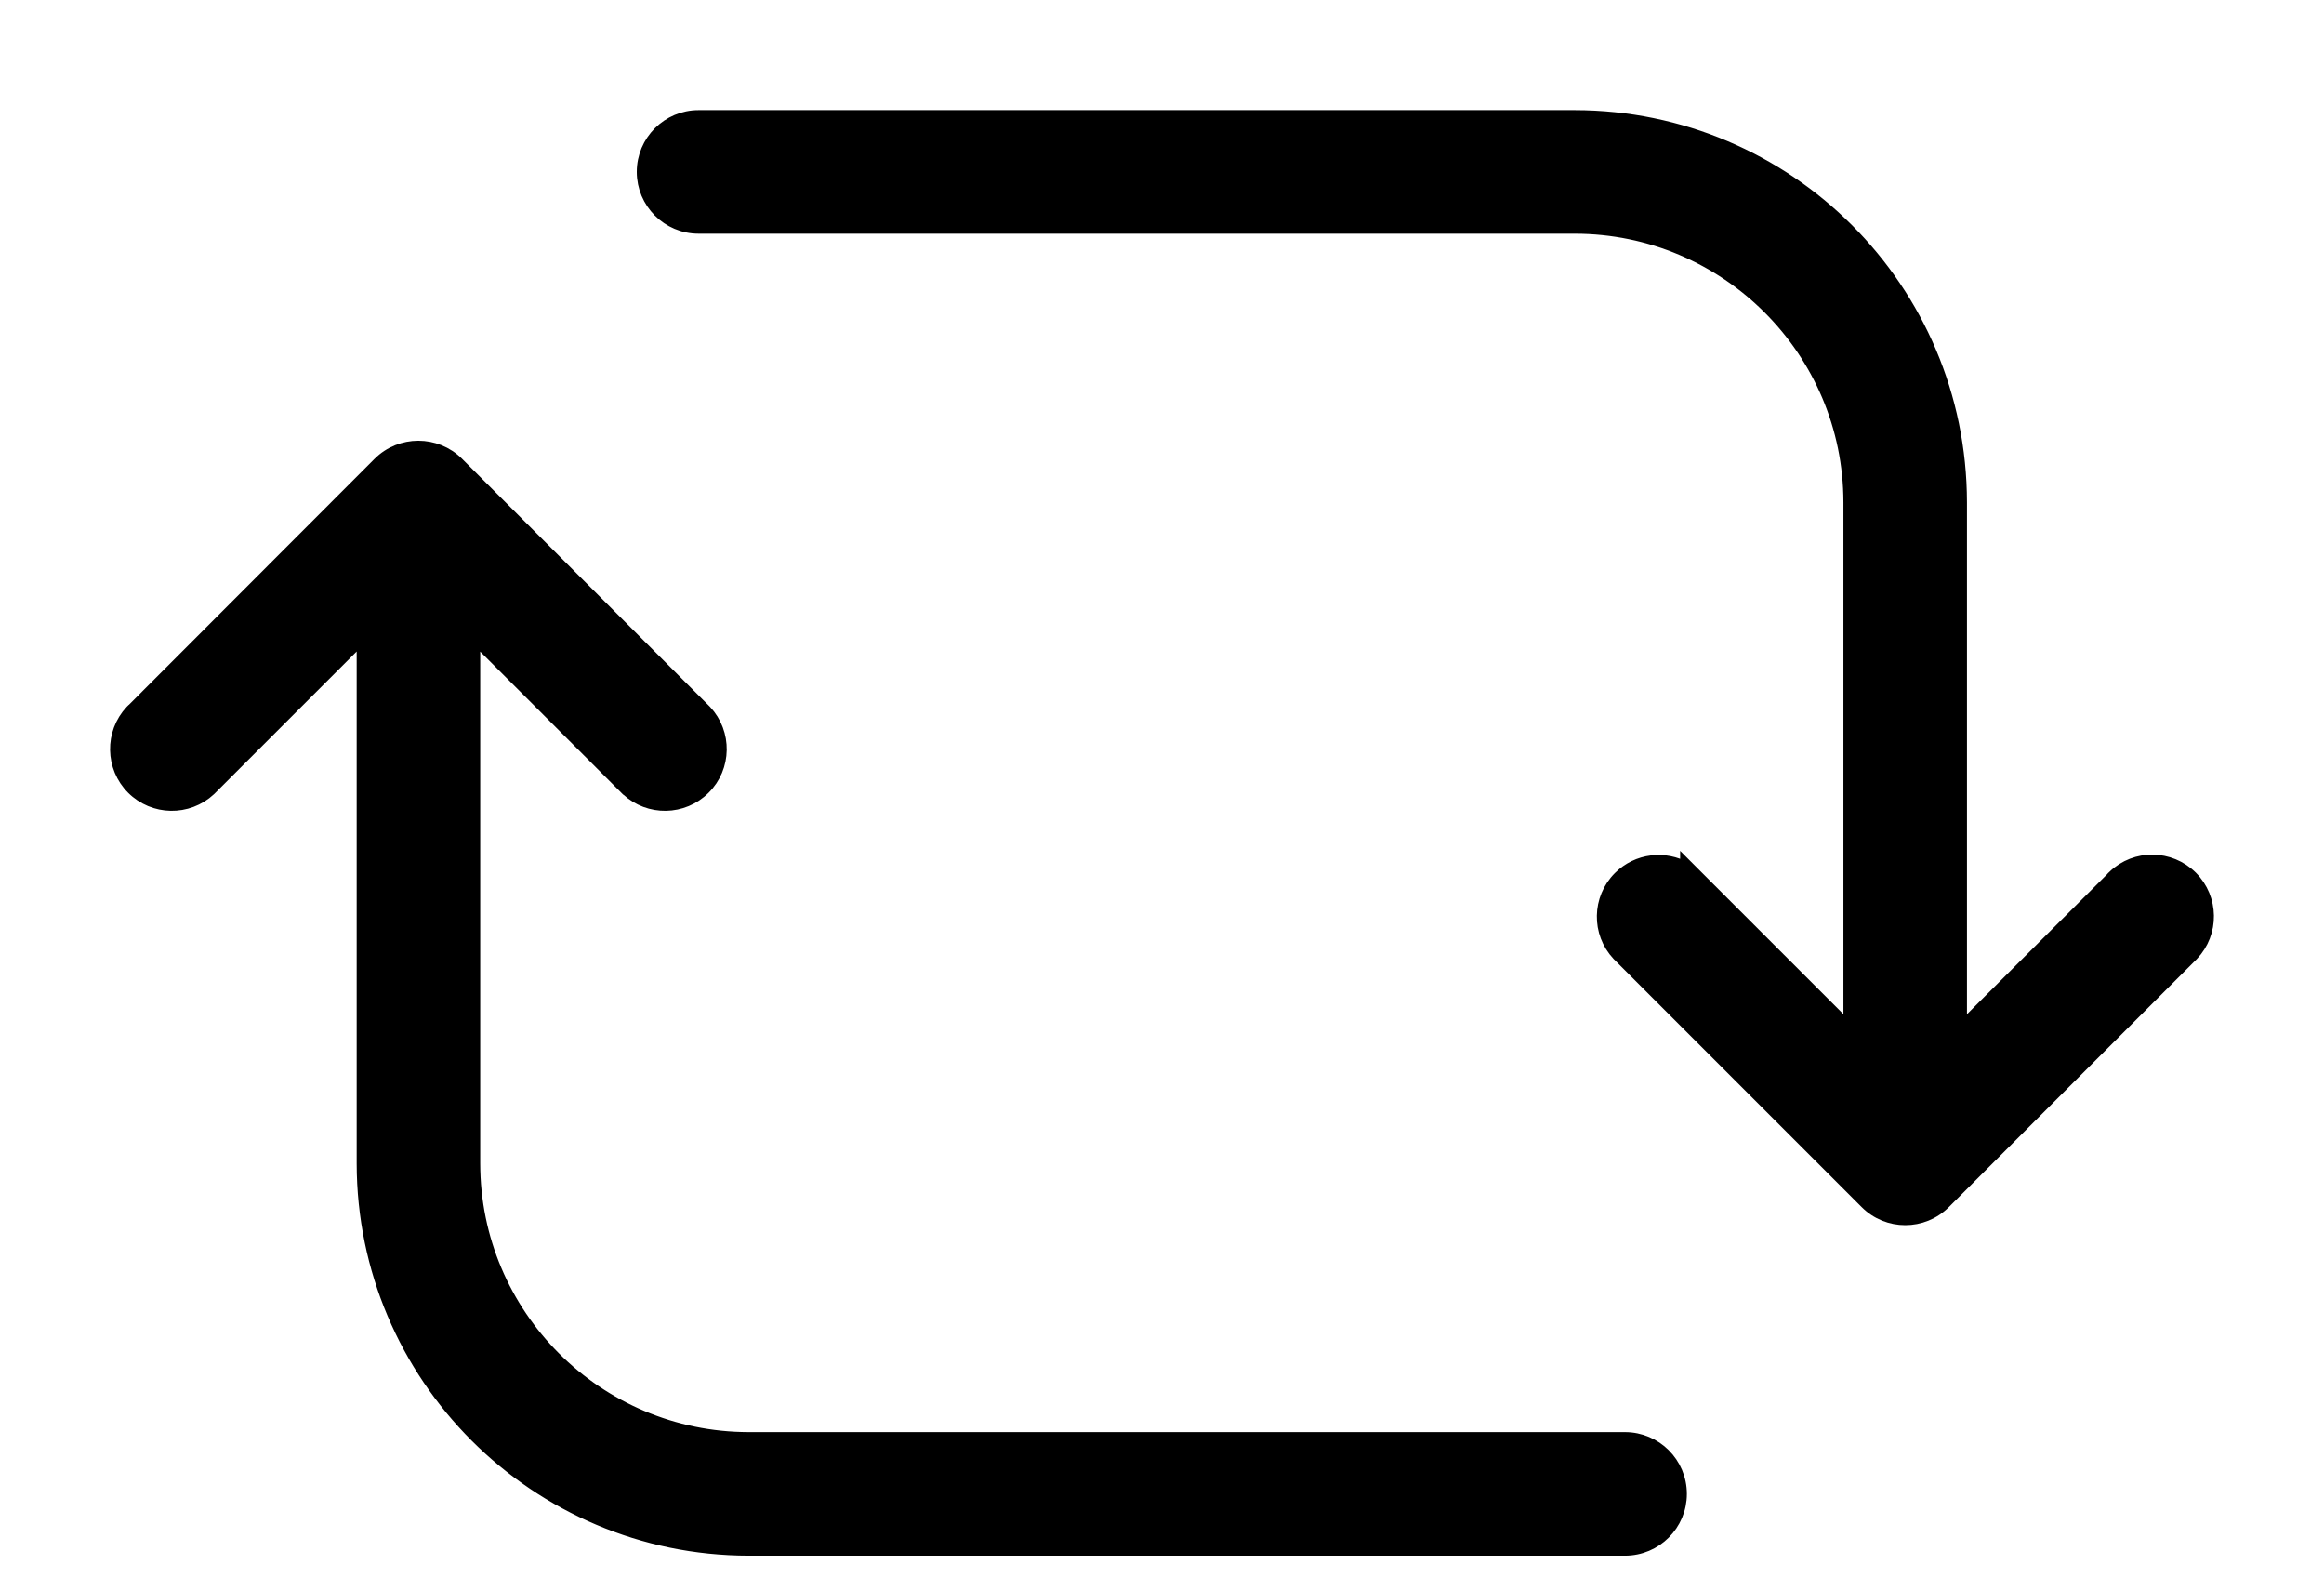
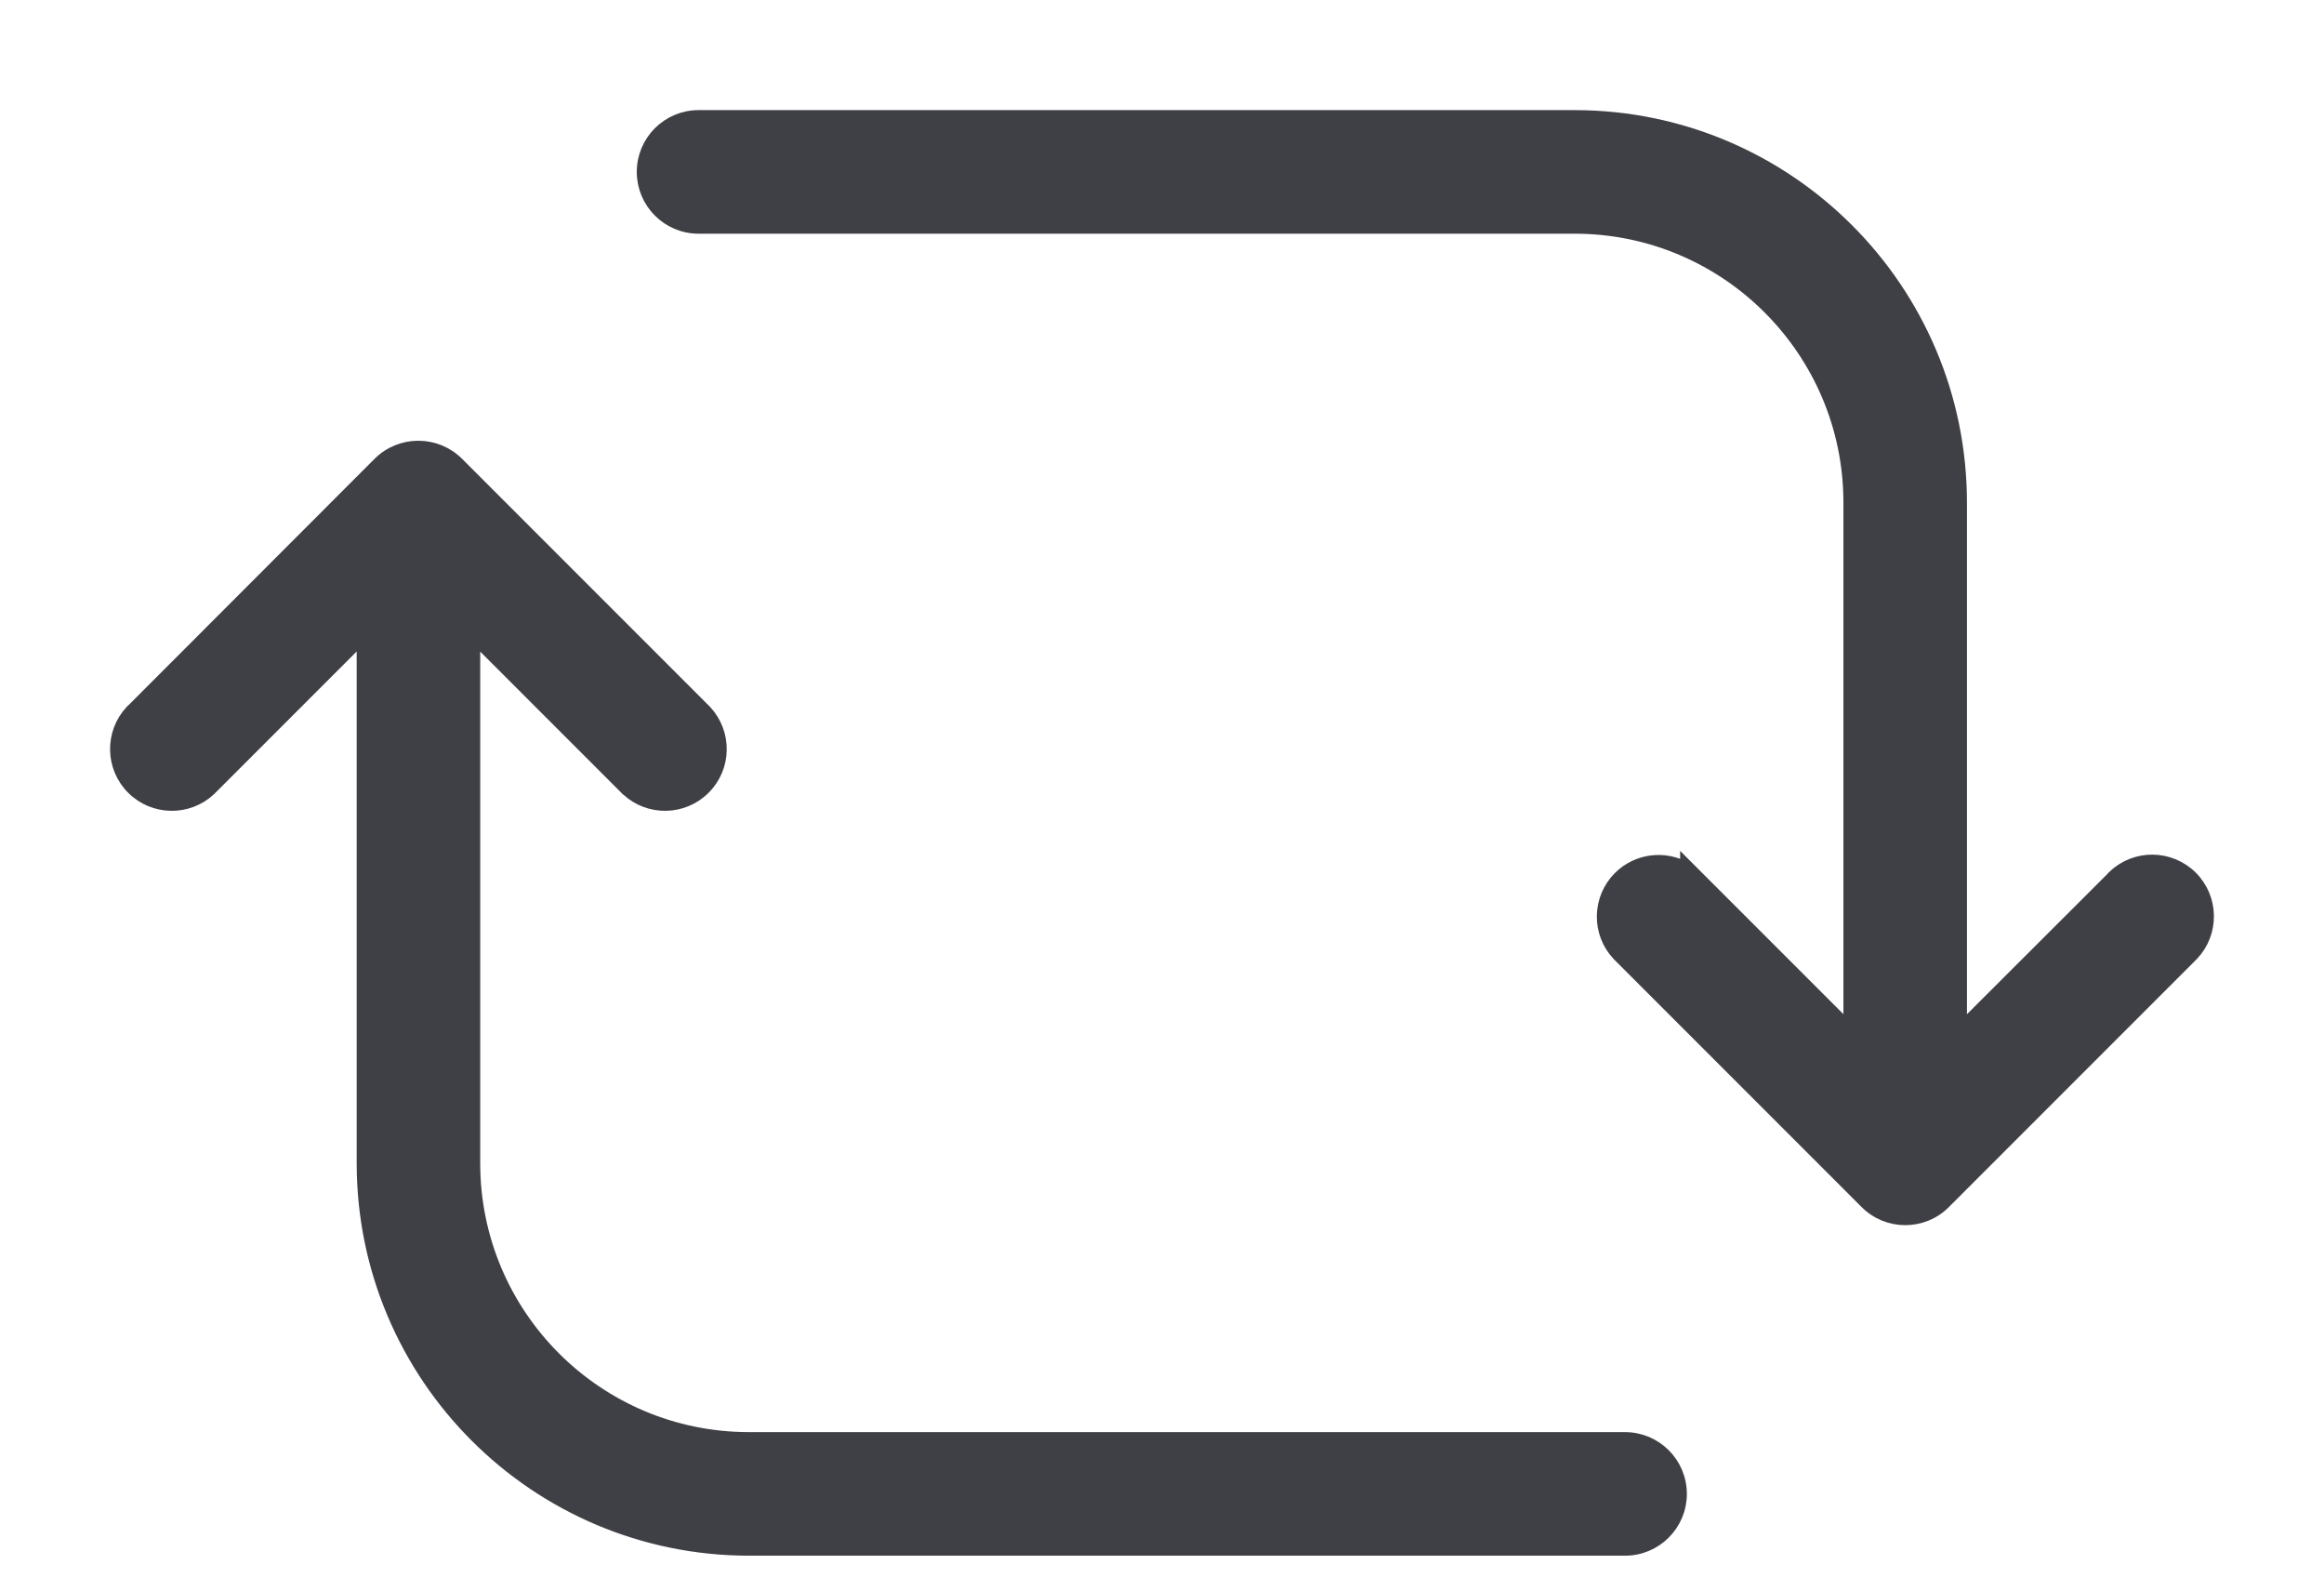
<svg xmlns="http://www.w3.org/2000/svg" width="19" height="13" viewBox="0 0 19 13" fill="none">
-   <path d="M5.125 6.454L5.125 6.454L5.127 6.455C5.306 6.622 5.585 6.617 5.758 6.444C5.932 6.271 5.936 5.991 5.769 5.812L5.769 5.812L5.768 5.811L3.742 3.785C3.564 3.608 3.276 3.608 3.098 3.785L3.098 3.785L1.074 5.811L1.073 5.811L1.072 5.812C0.905 5.991 0.91 6.271 1.083 6.444C1.256 6.617 1.536 6.622 1.715 6.455L1.715 6.455L1.716 6.454L2.966 5.204L2.966 9.509L2.966 9.509C2.968 11.251 4.38 12.663 6.122 12.665H6.122H13.285C13.537 12.665 13.741 12.461 13.741 12.21C13.741 11.959 13.537 11.755 13.285 11.755H6.122C4.882 11.754 3.877 10.749 3.876 9.509V5.205L5.125 6.454Z" fill="black" stroke="black" stroke-width="0.1" />
-   <path d="M17.281 7.161L17.281 7.161L17.281 7.162L16.031 8.41V4.106V4.106C16.029 2.364 14.617 0.952 12.875 0.95H12.875H5.711C5.46 0.95 5.256 1.154 5.256 1.405C5.256 1.656 5.46 1.86 5.711 1.86H12.875C14.114 1.861 15.12 2.867 15.121 4.106V8.41L13.871 7.16L13.786 7.075V7.098C13.612 6.998 13.386 7.023 13.238 7.171C13.065 7.344 13.06 7.624 13.228 7.803L13.228 7.803L13.229 7.804L15.255 9.83C15.432 10.008 15.721 10.008 15.898 9.83L17.924 7.804L17.924 7.804L17.925 7.803C18.095 7.624 18.091 7.343 17.917 7.168L17.917 7.168C17.741 6.994 17.46 6.99 17.281 7.161Z" fill="black" stroke="black" stroke-width="0.1" />
+   <path d="M5.125 6.454L5.125 6.454L5.127 6.455C5.306 6.622 5.585 6.617 5.758 6.444C5.932 6.271 5.936 5.991 5.769 5.812L5.769 5.812L5.768 5.811L3.742 3.785C3.564 3.608 3.276 3.608 3.098 3.785L3.098 3.785L1.074 5.811L1.073 5.811L1.072 5.812C0.905 5.991 0.91 6.271 1.083 6.444C1.256 6.617 1.536 6.622 1.715 6.455L1.715 6.455L1.716 6.454L2.966 5.204L2.966 9.509L2.966 9.509C2.968 11.251 4.38 12.663 6.122 12.665H6.122H13.285C13.537 12.665 13.741 12.461 13.741 12.21C13.741 11.959 13.537 11.755 13.285 11.755H6.122C4.882 11.754 3.877 10.749 3.876 9.509V5.205L5.125 6.454Z" fill="#3F3F46" stroke="#3F3F46" stroke-width="0.1" />
+   <path d="M17.281 7.161L17.281 7.161L17.281 7.162L16.031 8.41V4.106V4.106C16.029 2.364 14.617 0.952 12.875 0.95H12.875H5.711C5.46 0.95 5.256 1.154 5.256 1.405C5.256 1.656 5.46 1.86 5.711 1.86H12.875C14.114 1.861 15.12 2.867 15.121 4.106V8.41L13.871 7.16L13.786 7.075V7.098C13.612 6.998 13.386 7.023 13.238 7.171C13.065 7.344 13.06 7.624 13.228 7.803L13.228 7.803L13.229 7.804L15.255 9.83C15.432 10.008 15.721 10.008 15.898 9.83L17.924 7.804L17.924 7.804L17.925 7.803C18.095 7.624 18.091 7.343 17.917 7.168L17.917 7.168C17.741 6.994 17.46 6.99 17.281 7.161Z" fill="#3F3F46" stroke="#3F3F46" stroke-width="0.1" />
</svg>
